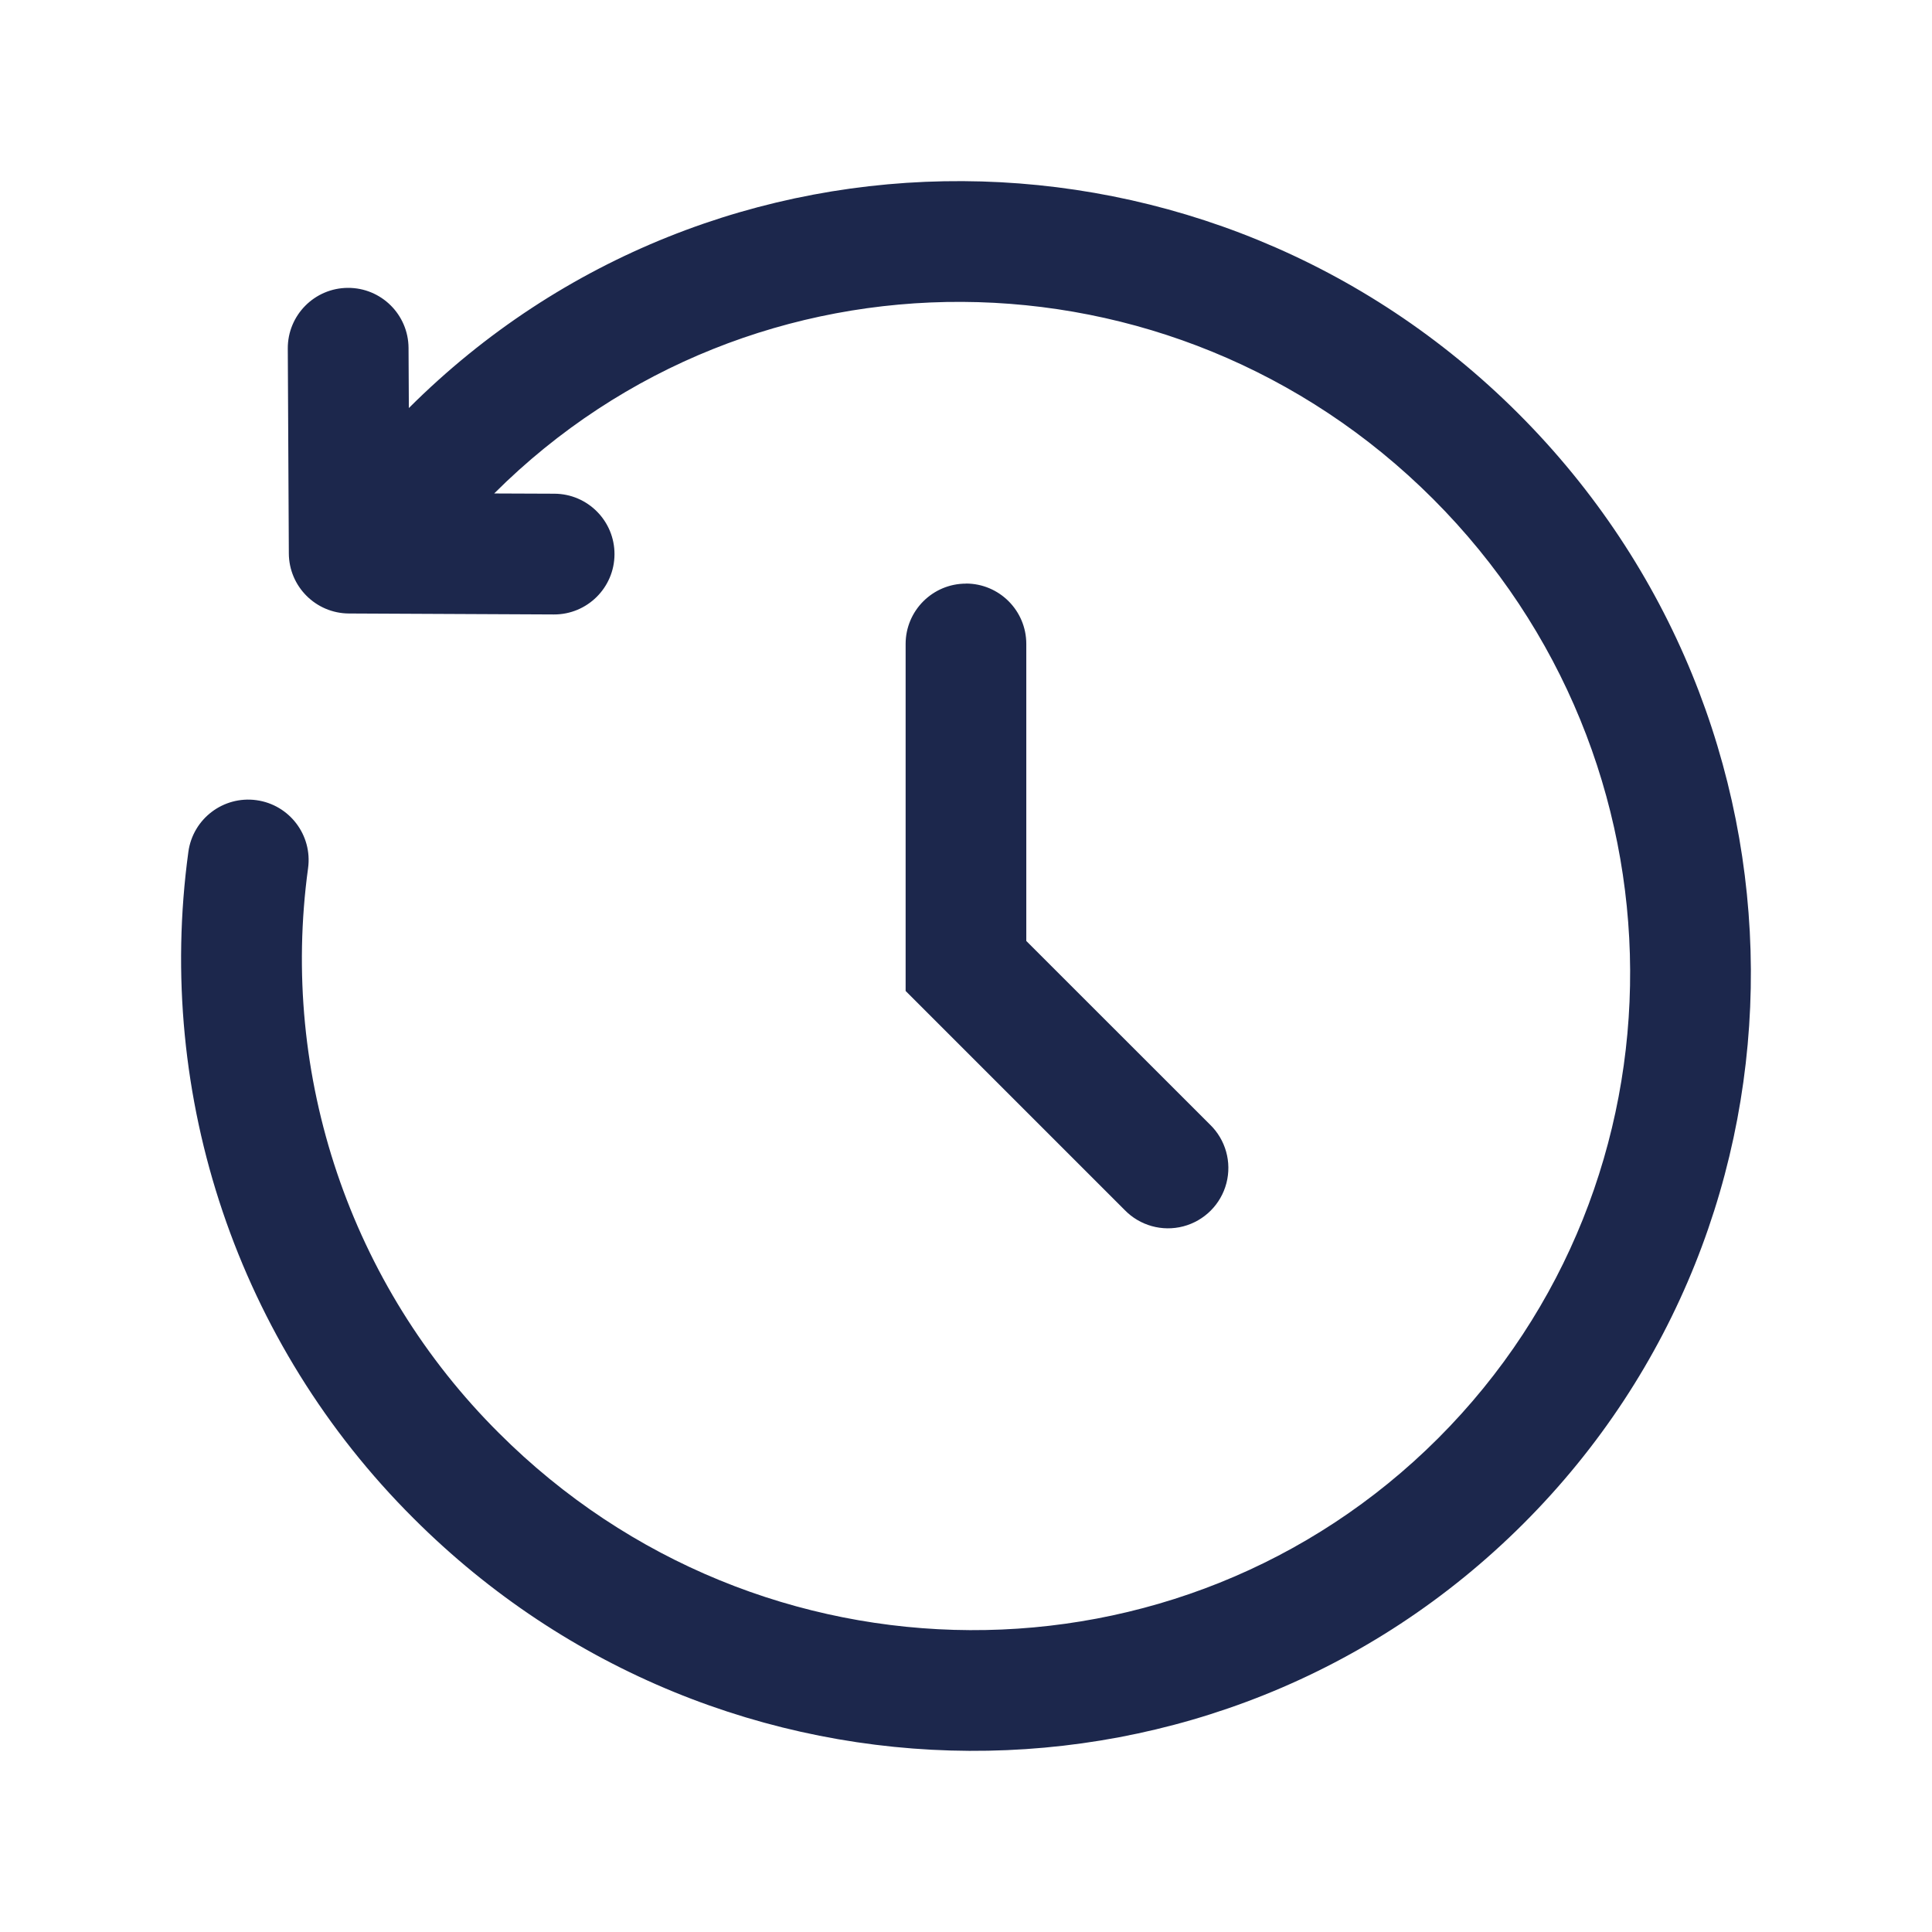
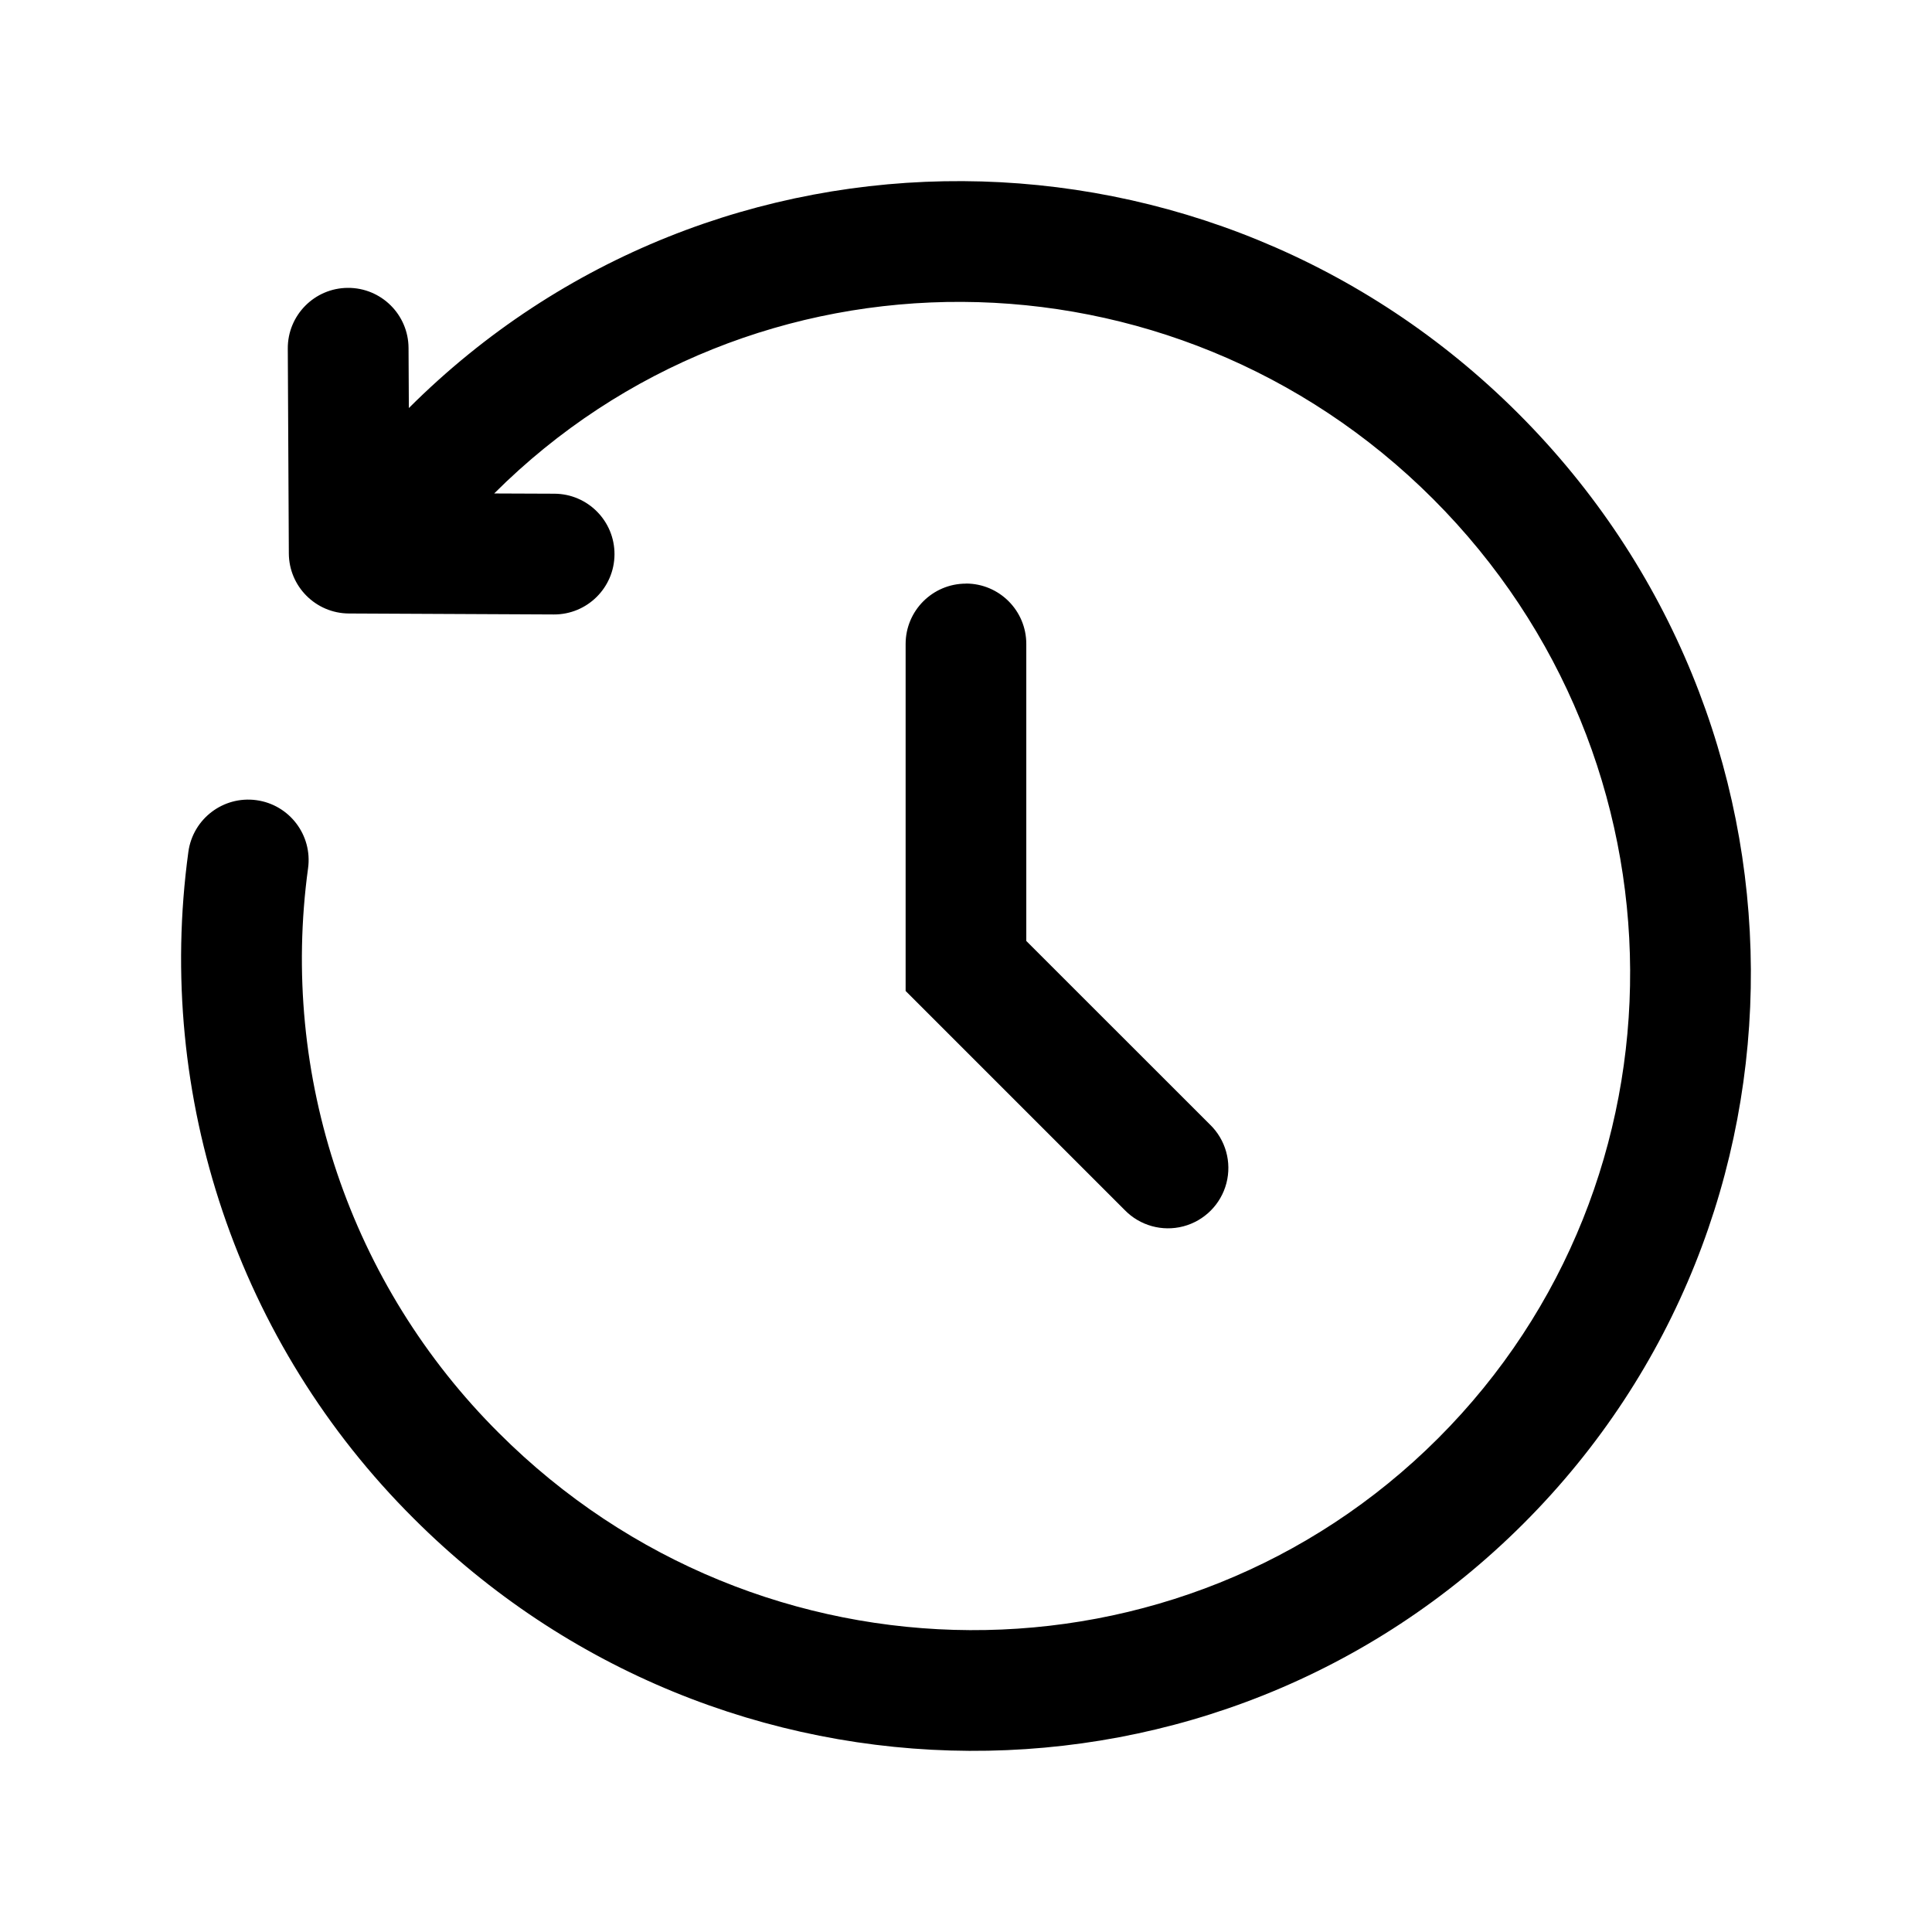
- <svg xmlns="http://www.w3.org/2000/svg" viewBox="0 0 24 24" fill="none" color="currentColor">
-   <path fill-rule="evenodd" clip-rule="evenodd" d="M5.079 5.069c3.795-3.79 9.965-3.75 13.783.069 3.82 3.82 3.86 9.993.064 13.788s-9.968 3.756-13.788-.064a9.81 9.81 0 0 1-2.798-8.28.75.75 0 1 1 1.487.203 8.31 8.31 0 0 0 2.371 7.017c3.245 3.244 8.468 3.263 11.668.064 3.199-3.2 3.18-8.423-.064-11.668-3.243-3.242-8.463-3.263-11.663-.068l.748.003a.75.75 0 1 1-.007 1.5l-2.546-.012a.75.75 0 0 1-.746-.747L3.575 4.33a.75.75 0 1 1 1.5-.008zm6.92 2.18a.75.75 0 0 1 .75.75v3.69l2.281 2.28a.75.75 0 1 1-1.06 1.061l-2.72-2.72V8a.75.75 0 0 1 .75-.75" fill="#1c274c" />
+ <svg xmlns="http://www.w3.org/2000/svg" viewBox="0 0 24 24" fill="currentColor">
+   <path fill-rule="evenodd" clip-rule="evenodd" d="M5.079 5.069c3.795-3.79 9.965-3.75 13.783.069 3.82 3.82 3.86 9.993.064 13.788s-9.968 3.756-13.788-.064a9.81 9.81 0 0 1-2.798-8.28.75.75 0 1 1 1.487.203 8.31 8.31 0 0 0 2.371 7.017c3.245 3.244 8.468 3.263 11.668.064 3.199-3.2 3.18-8.423-.064-11.668-3.243-3.242-8.463-3.263-11.663-.068l.748.003a.75.75 0 1 1-.007 1.5l-2.546-.012a.75.75 0 0 1-.746-.747L3.575 4.33a.75.75 0 1 1 1.5-.008zm6.92 2.18a.75.75 0 0 1 .75.75v3.69l2.281 2.28a.75.75 0 1 1-1.06 1.061l-2.72-2.72V8a.75.75 0 0 1 .75-.75" />
</svg>
